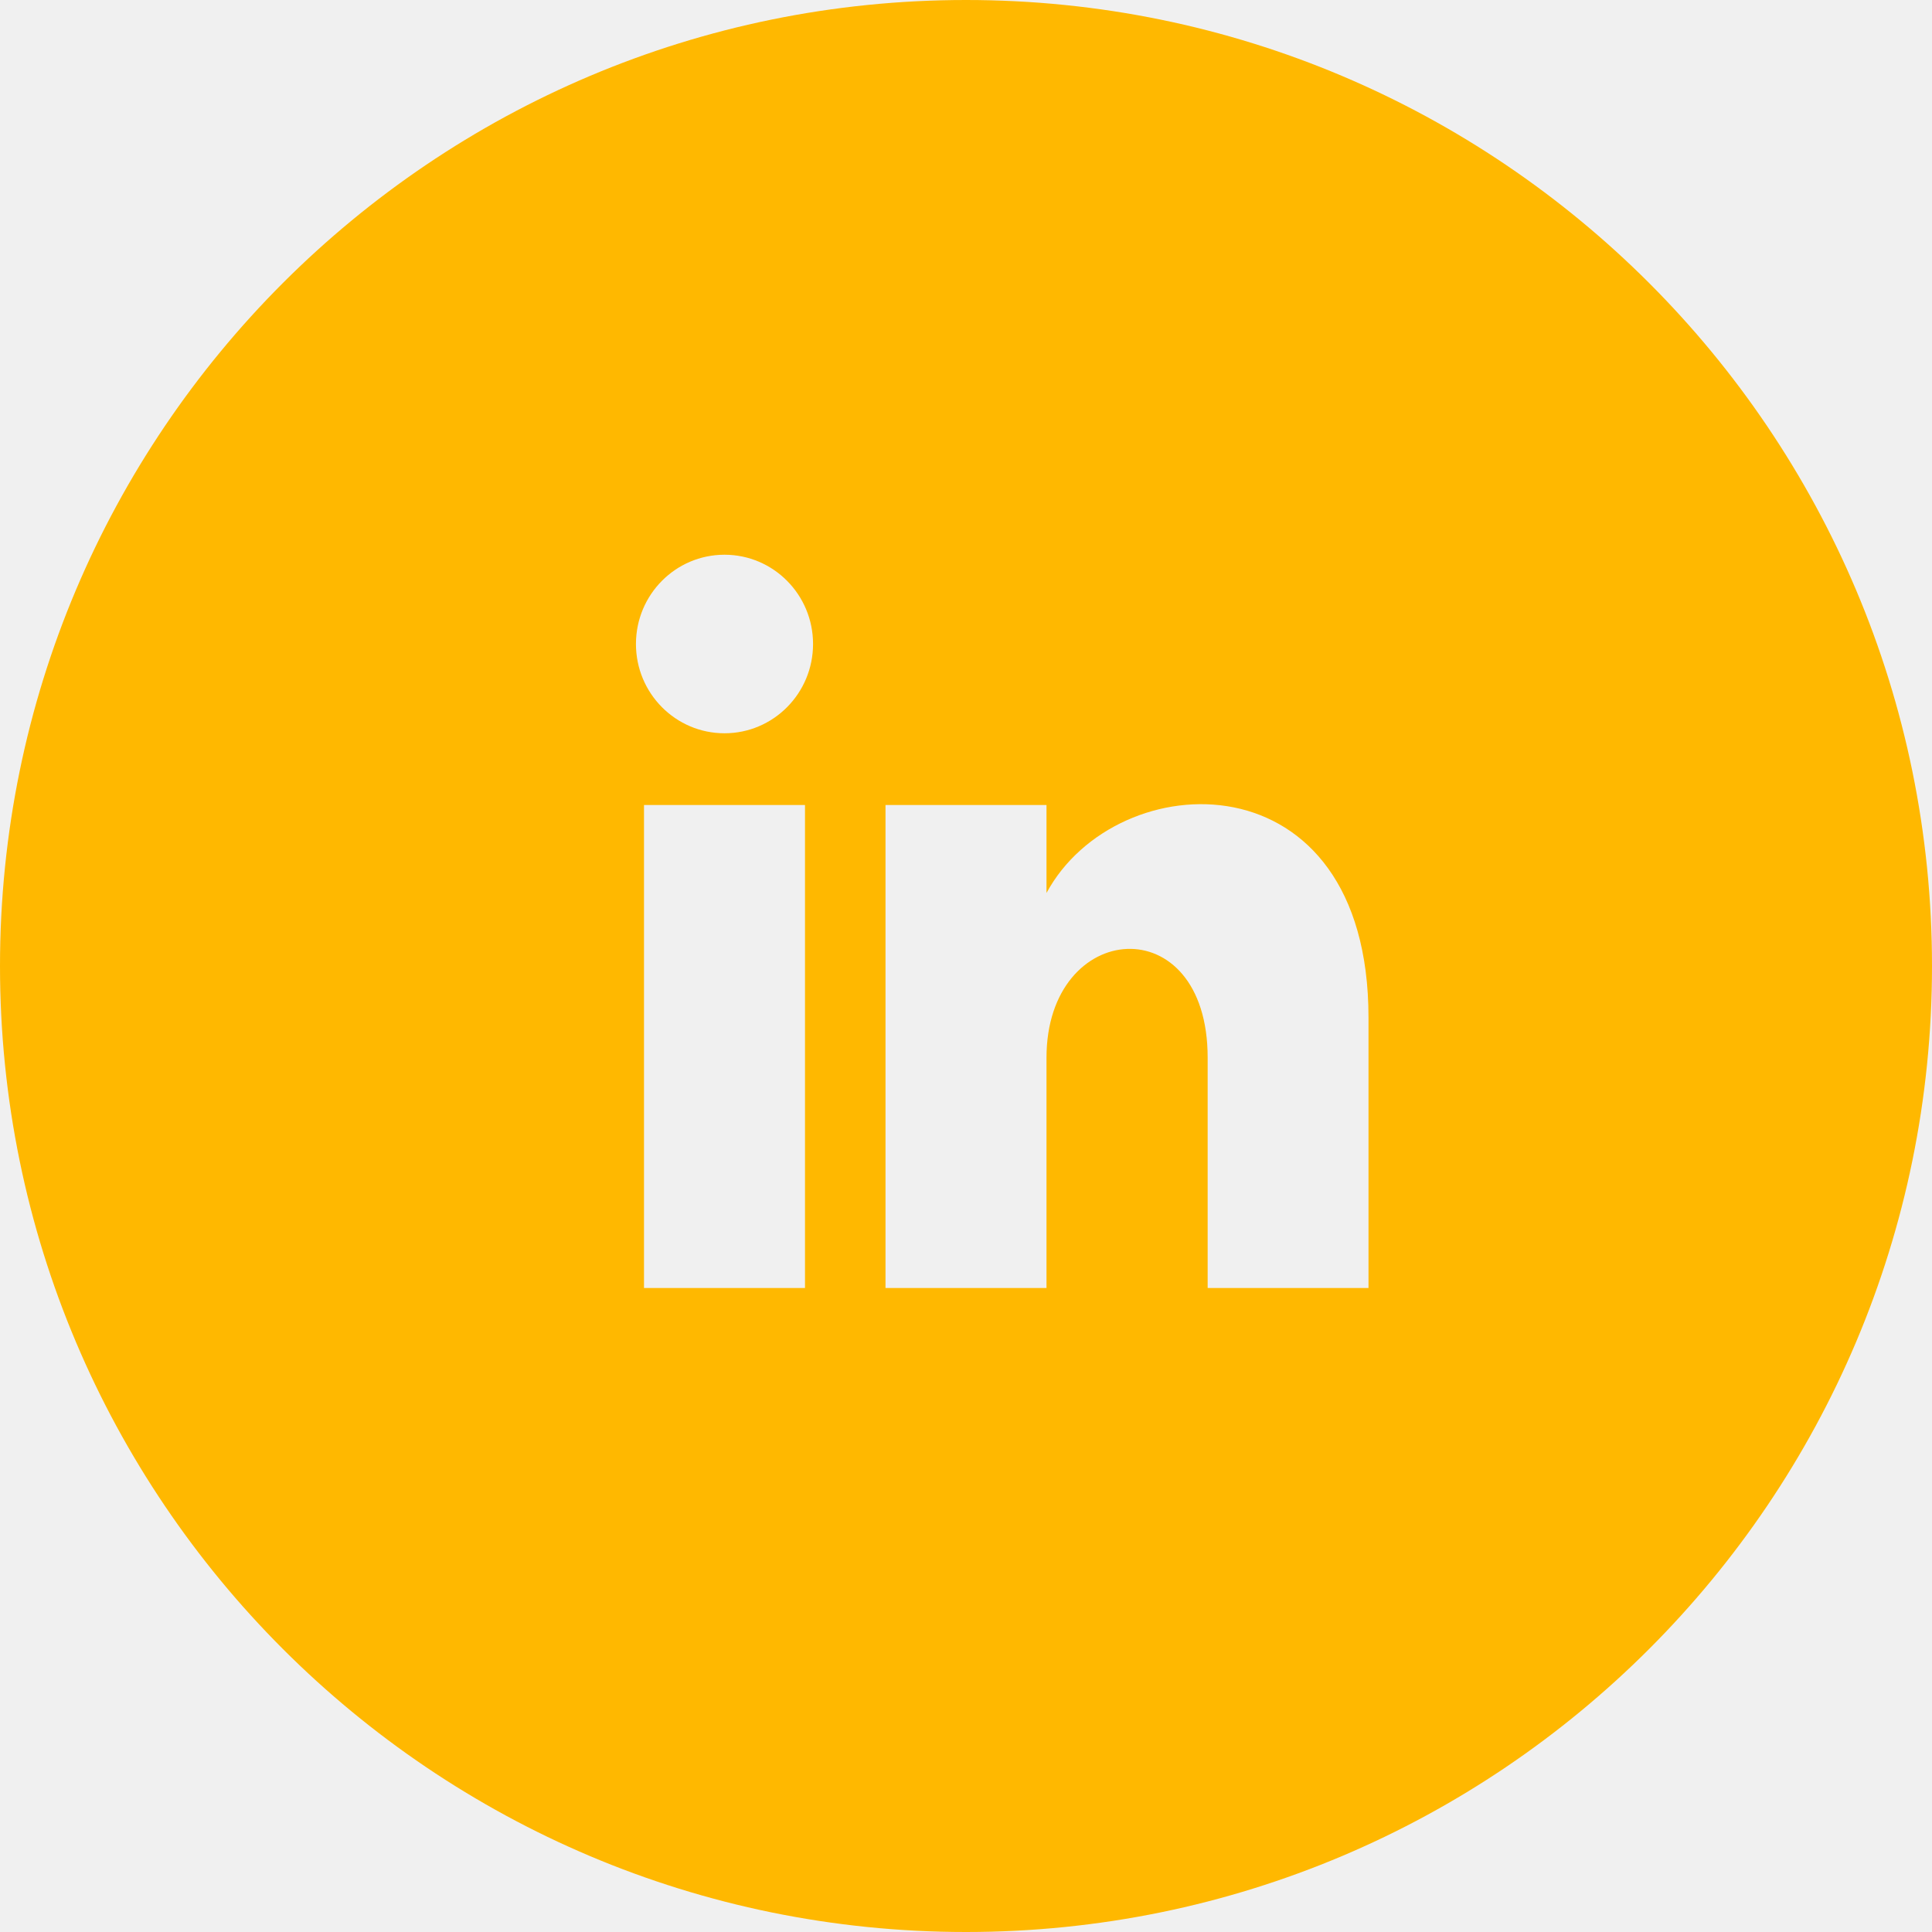
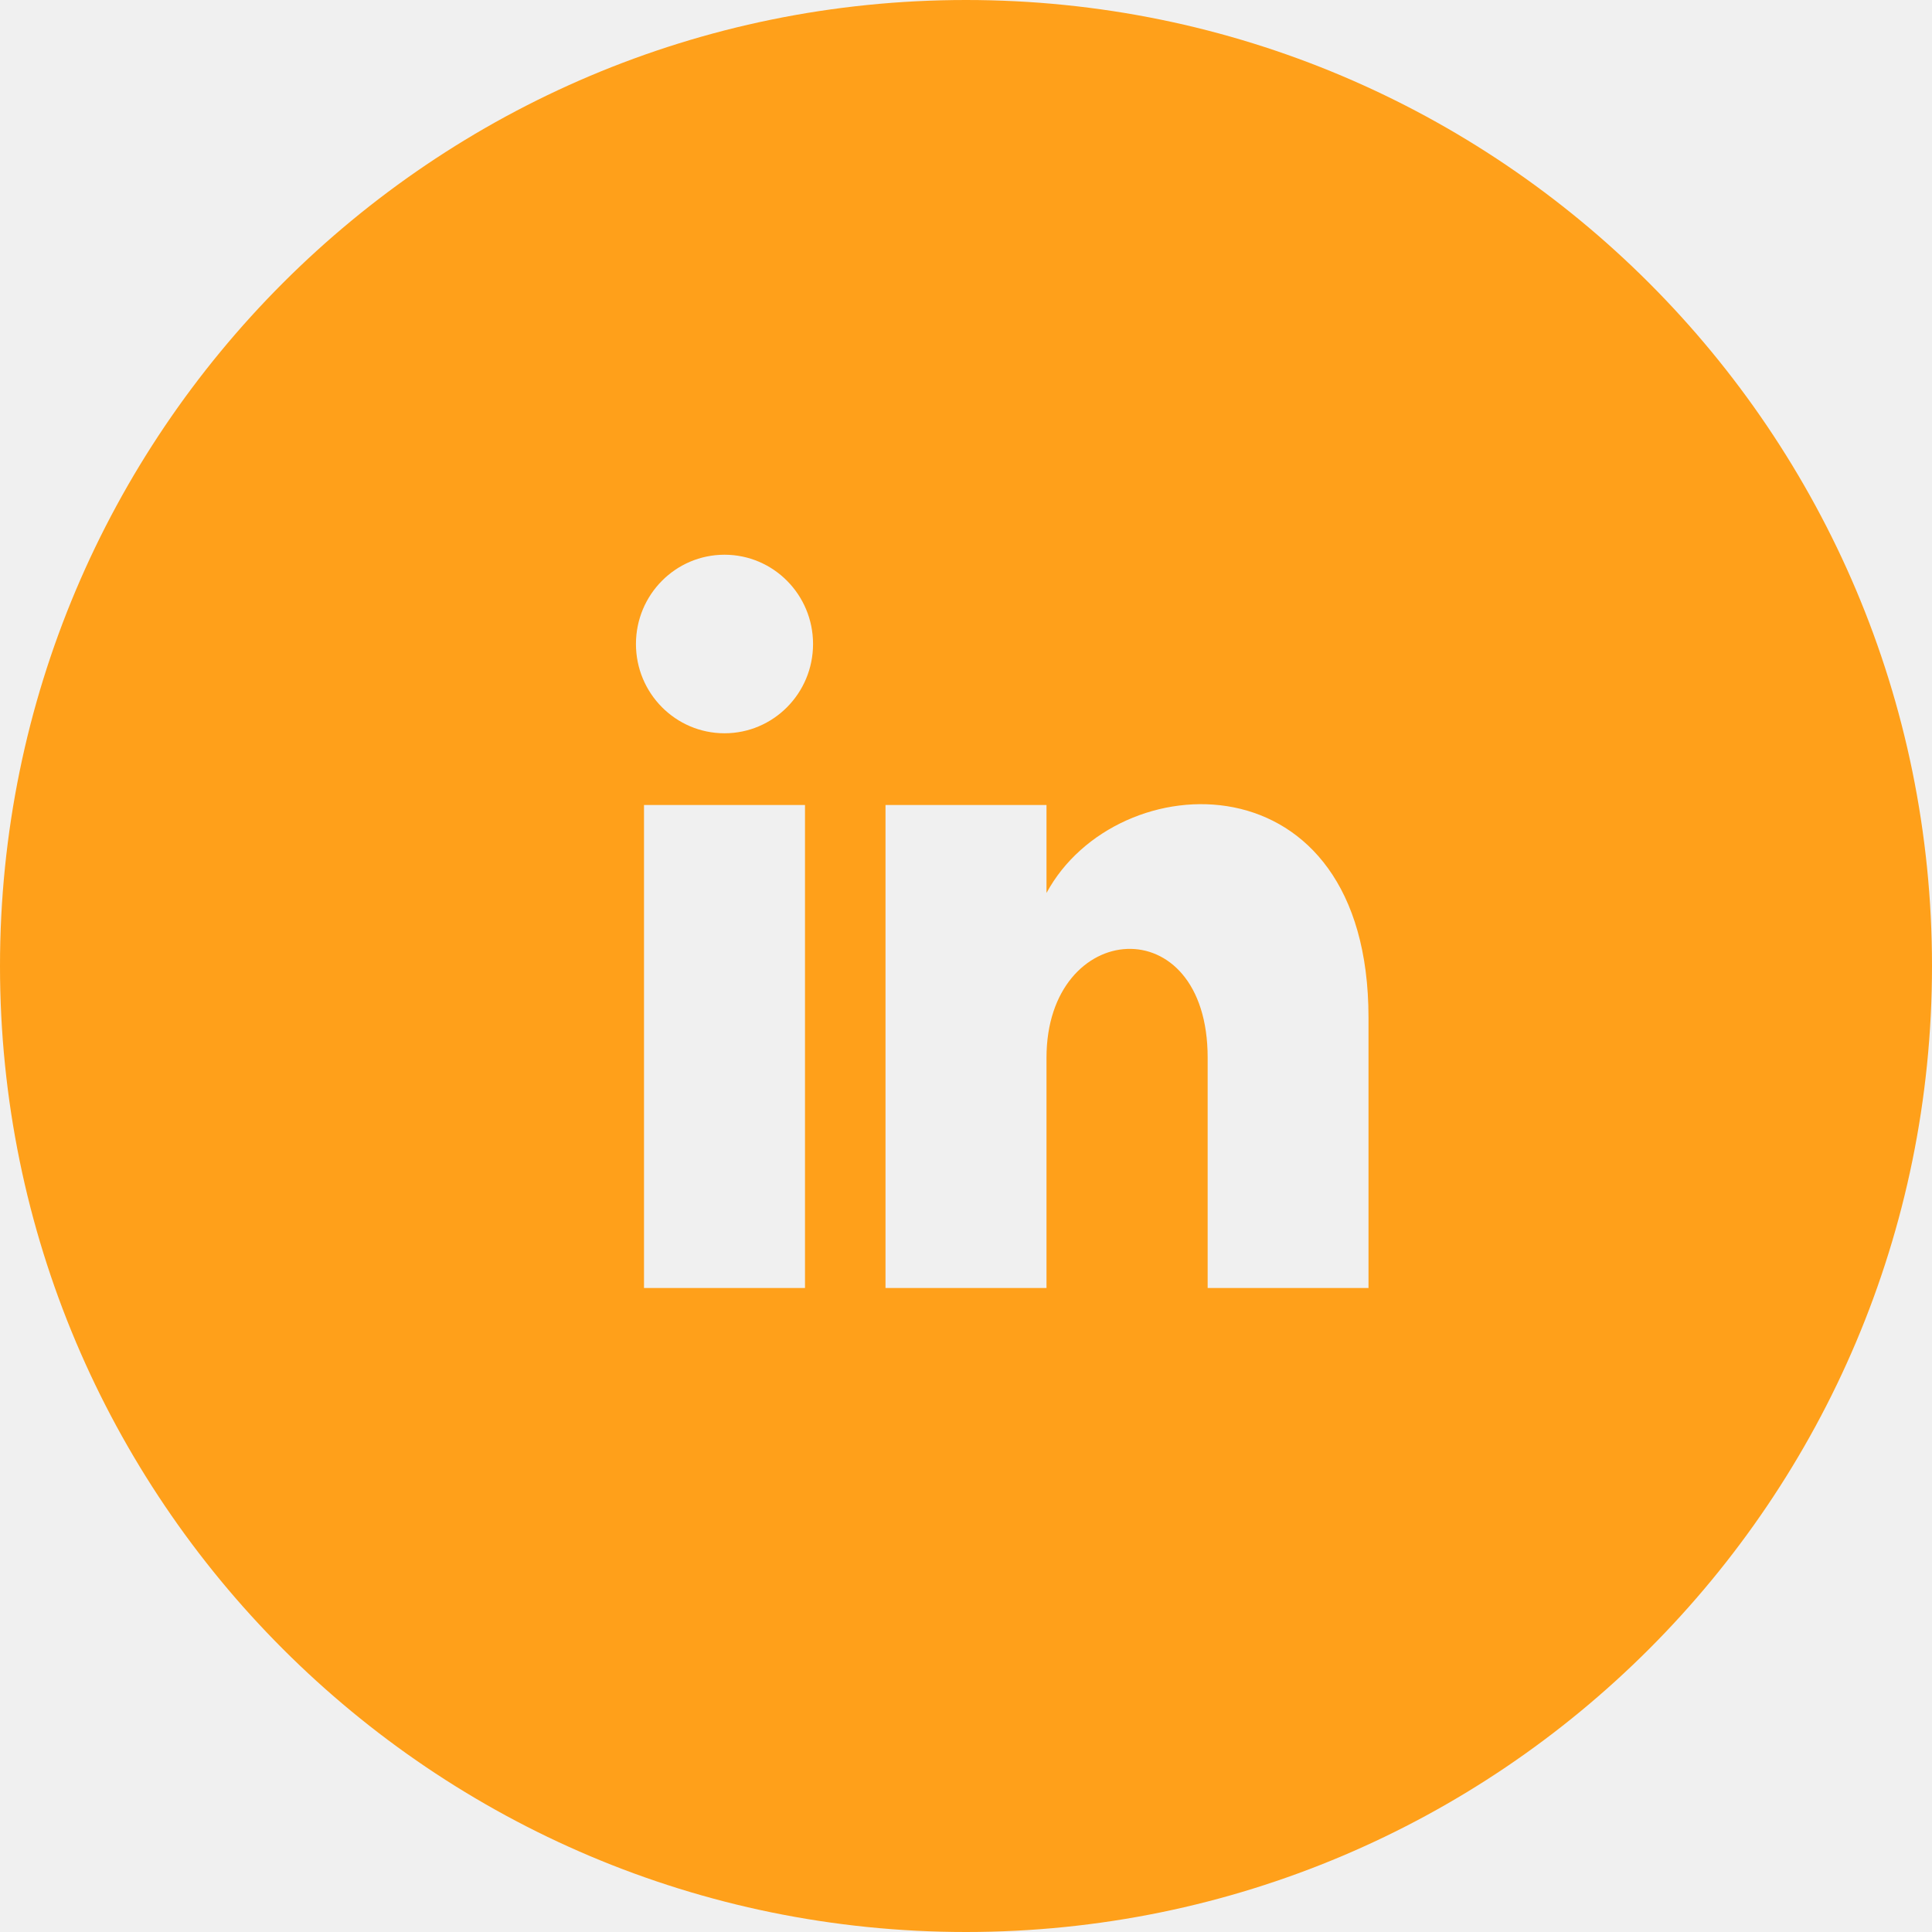
<svg xmlns="http://www.w3.org/2000/svg" width="24" height="24" viewBox="0 0 24 24" fill="none">
  <g clip-path="url(#clip0_5_10)">
-     <path d="M12 0C5.373 0 0 5.373 0 12C0 18.627 5.373 24 12 24C18.627 24 24 18.627 24 12C24 5.373 18.627 0 12 0ZM10 16H8V10H10V16ZM9 9.109C8.393 9.109 7.9 8.613 7.9 8C7.9 7.388 8.392 6.891 9 6.891C9.608 6.891 10.1 7.388 10.1 8C10.1 8.613 9.607 9.109 9 9.109ZM17 16H15.002V13.139C15.002 11.258 13 11.417 13 13.139V16H11V10H13V11.093C13.872 9.477 17 9.357 17 12.641V16Z" fill="#FFB800" />
+     <path d="M12 0C5.373 0 0 5.373 0 12C0 18.627 5.373 24 12 24C18.627 24 24 18.627 24 12C24 5.373 18.627 0 12 0ZM10 16H8V10H10V16ZM9 9.109C8.393 9.109 7.9 8.613 7.9 8C7.9 7.388 8.392 6.891 9 6.891C9.608 6.891 10.1 7.388 10.1 8C10.1 8.613 9.607 9.109 9 9.109ZM17 16H15.002V13.139C15.002 11.258 13 11.417 13 13.139V16H11V10H13V11.093C13.872 9.477 17 9.357 17 12.641V16Z" fill="#FFA01A" />
  </g>
  <defs>
    <clipPath id="clip0_5_10">
      <rect width="24" height="24" fill="white" />
    </clipPath>
  </defs>
</svg>
